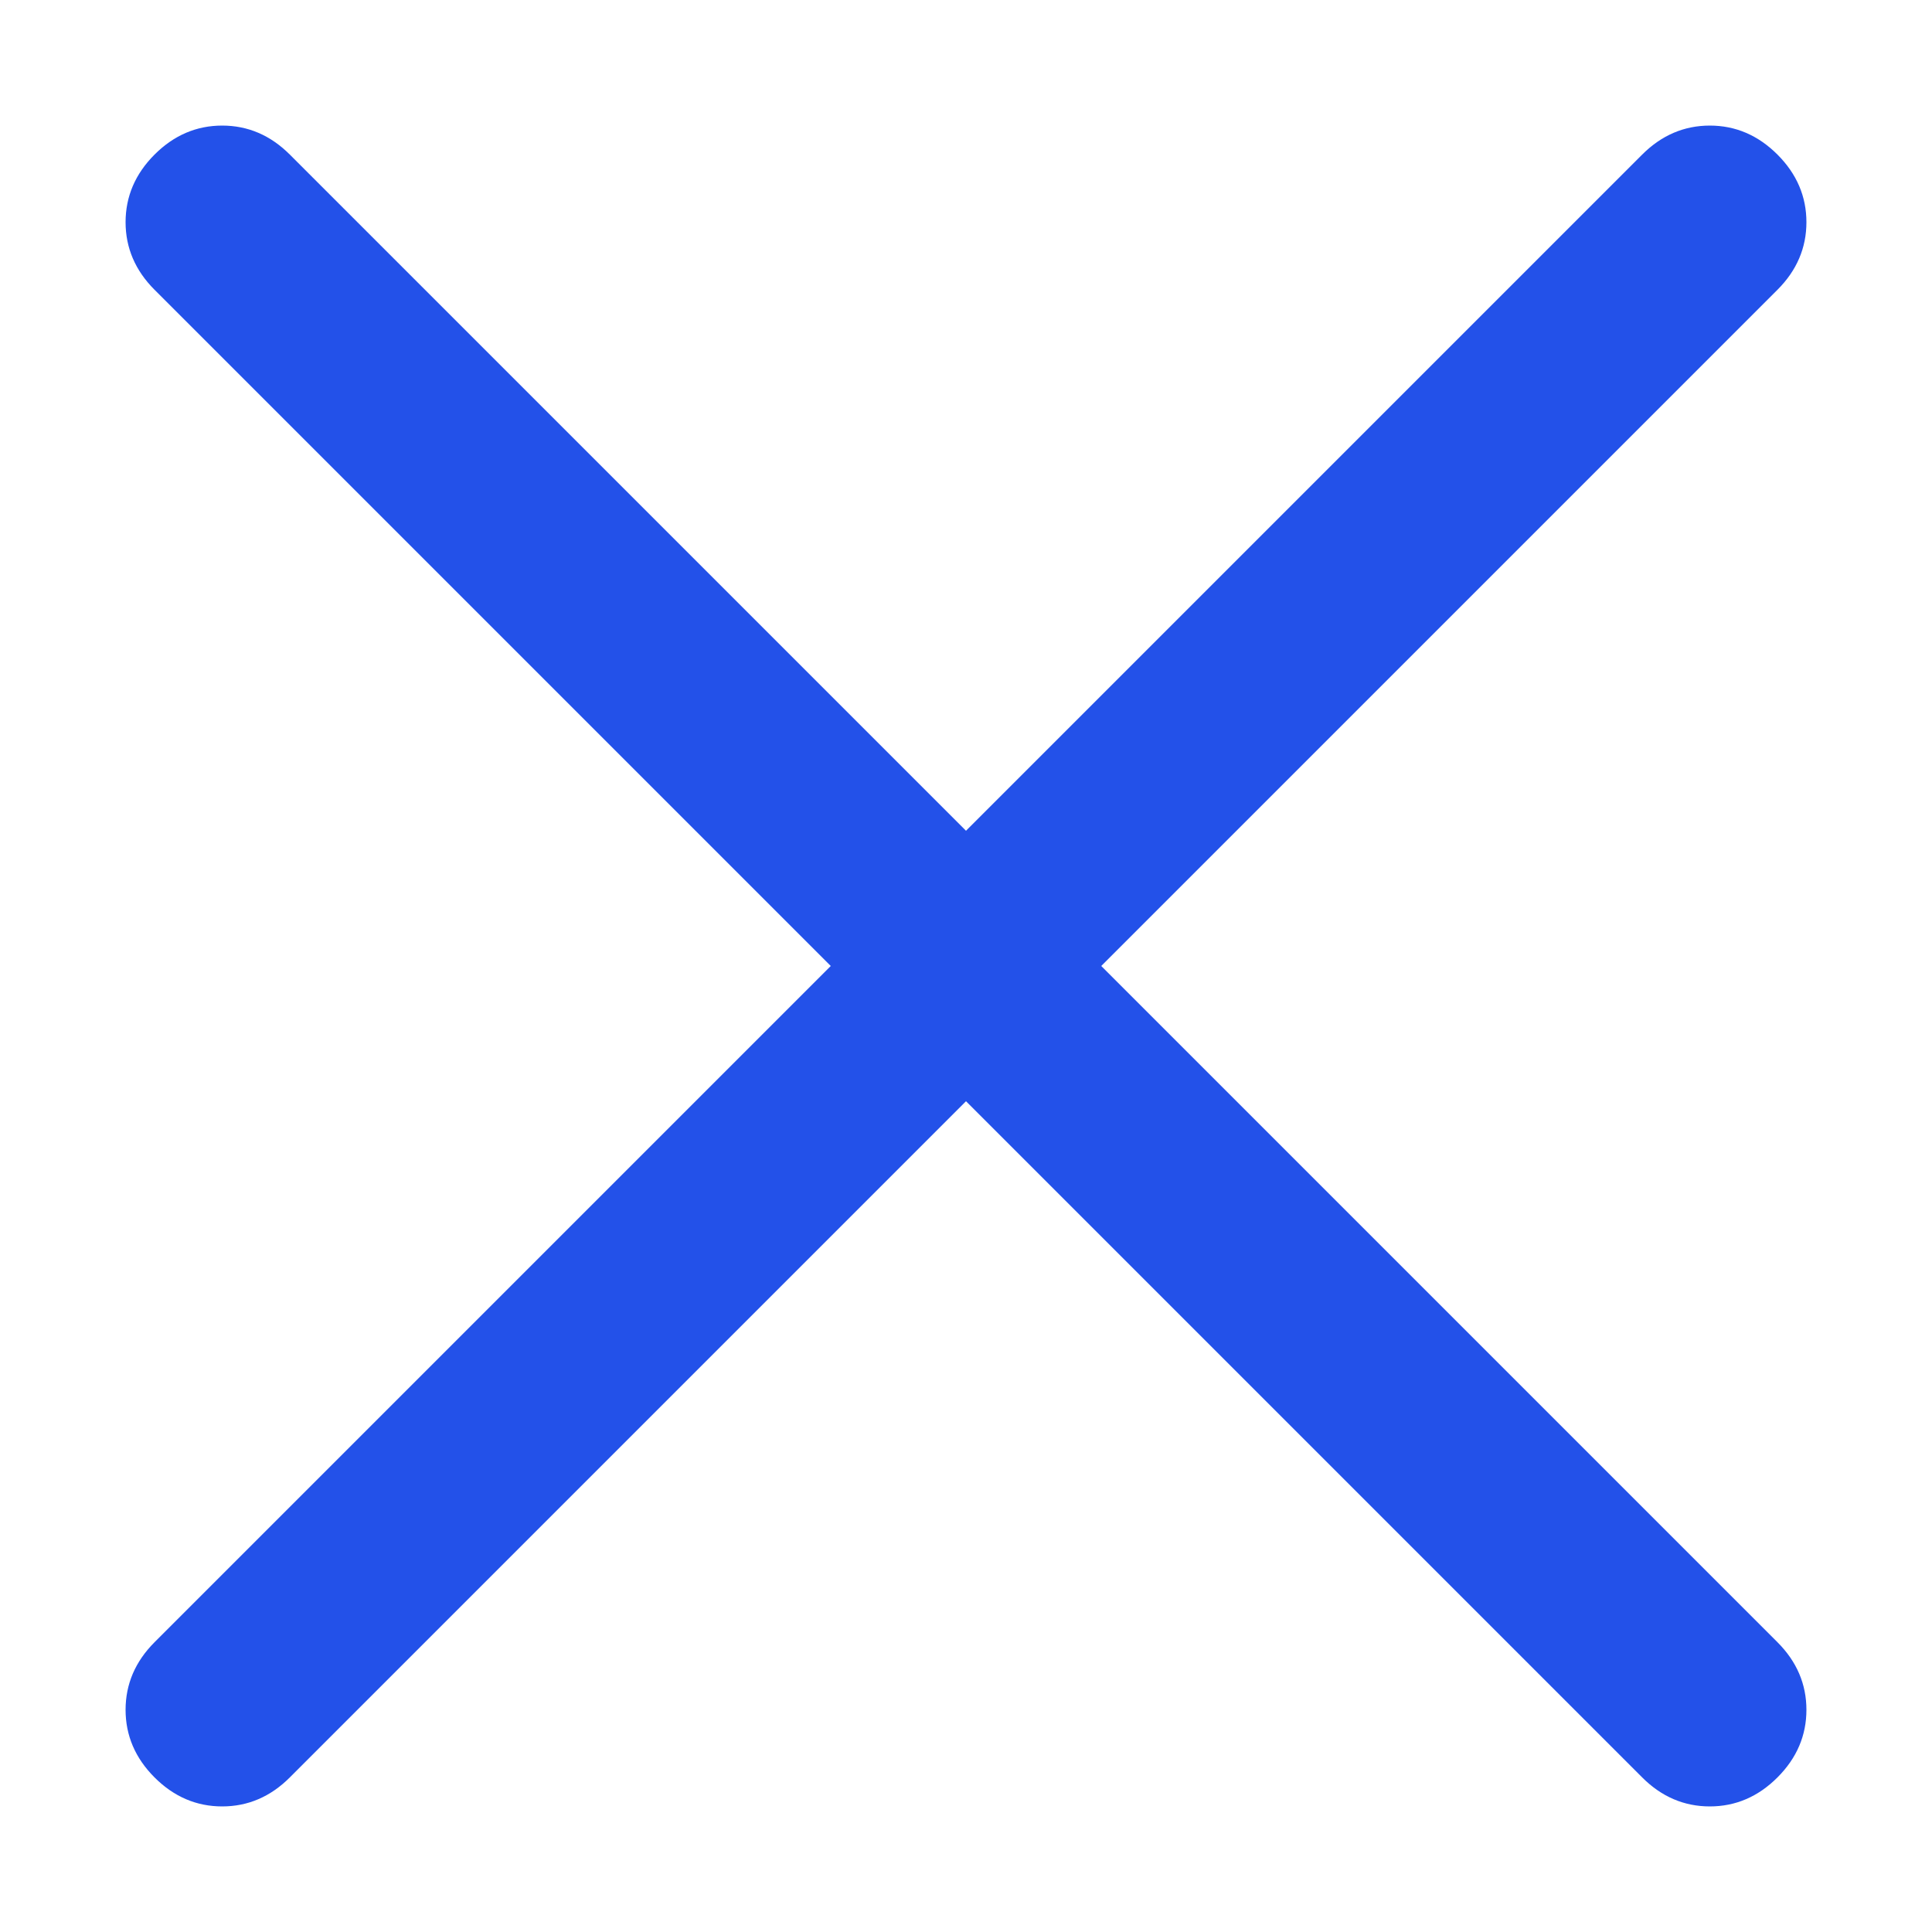
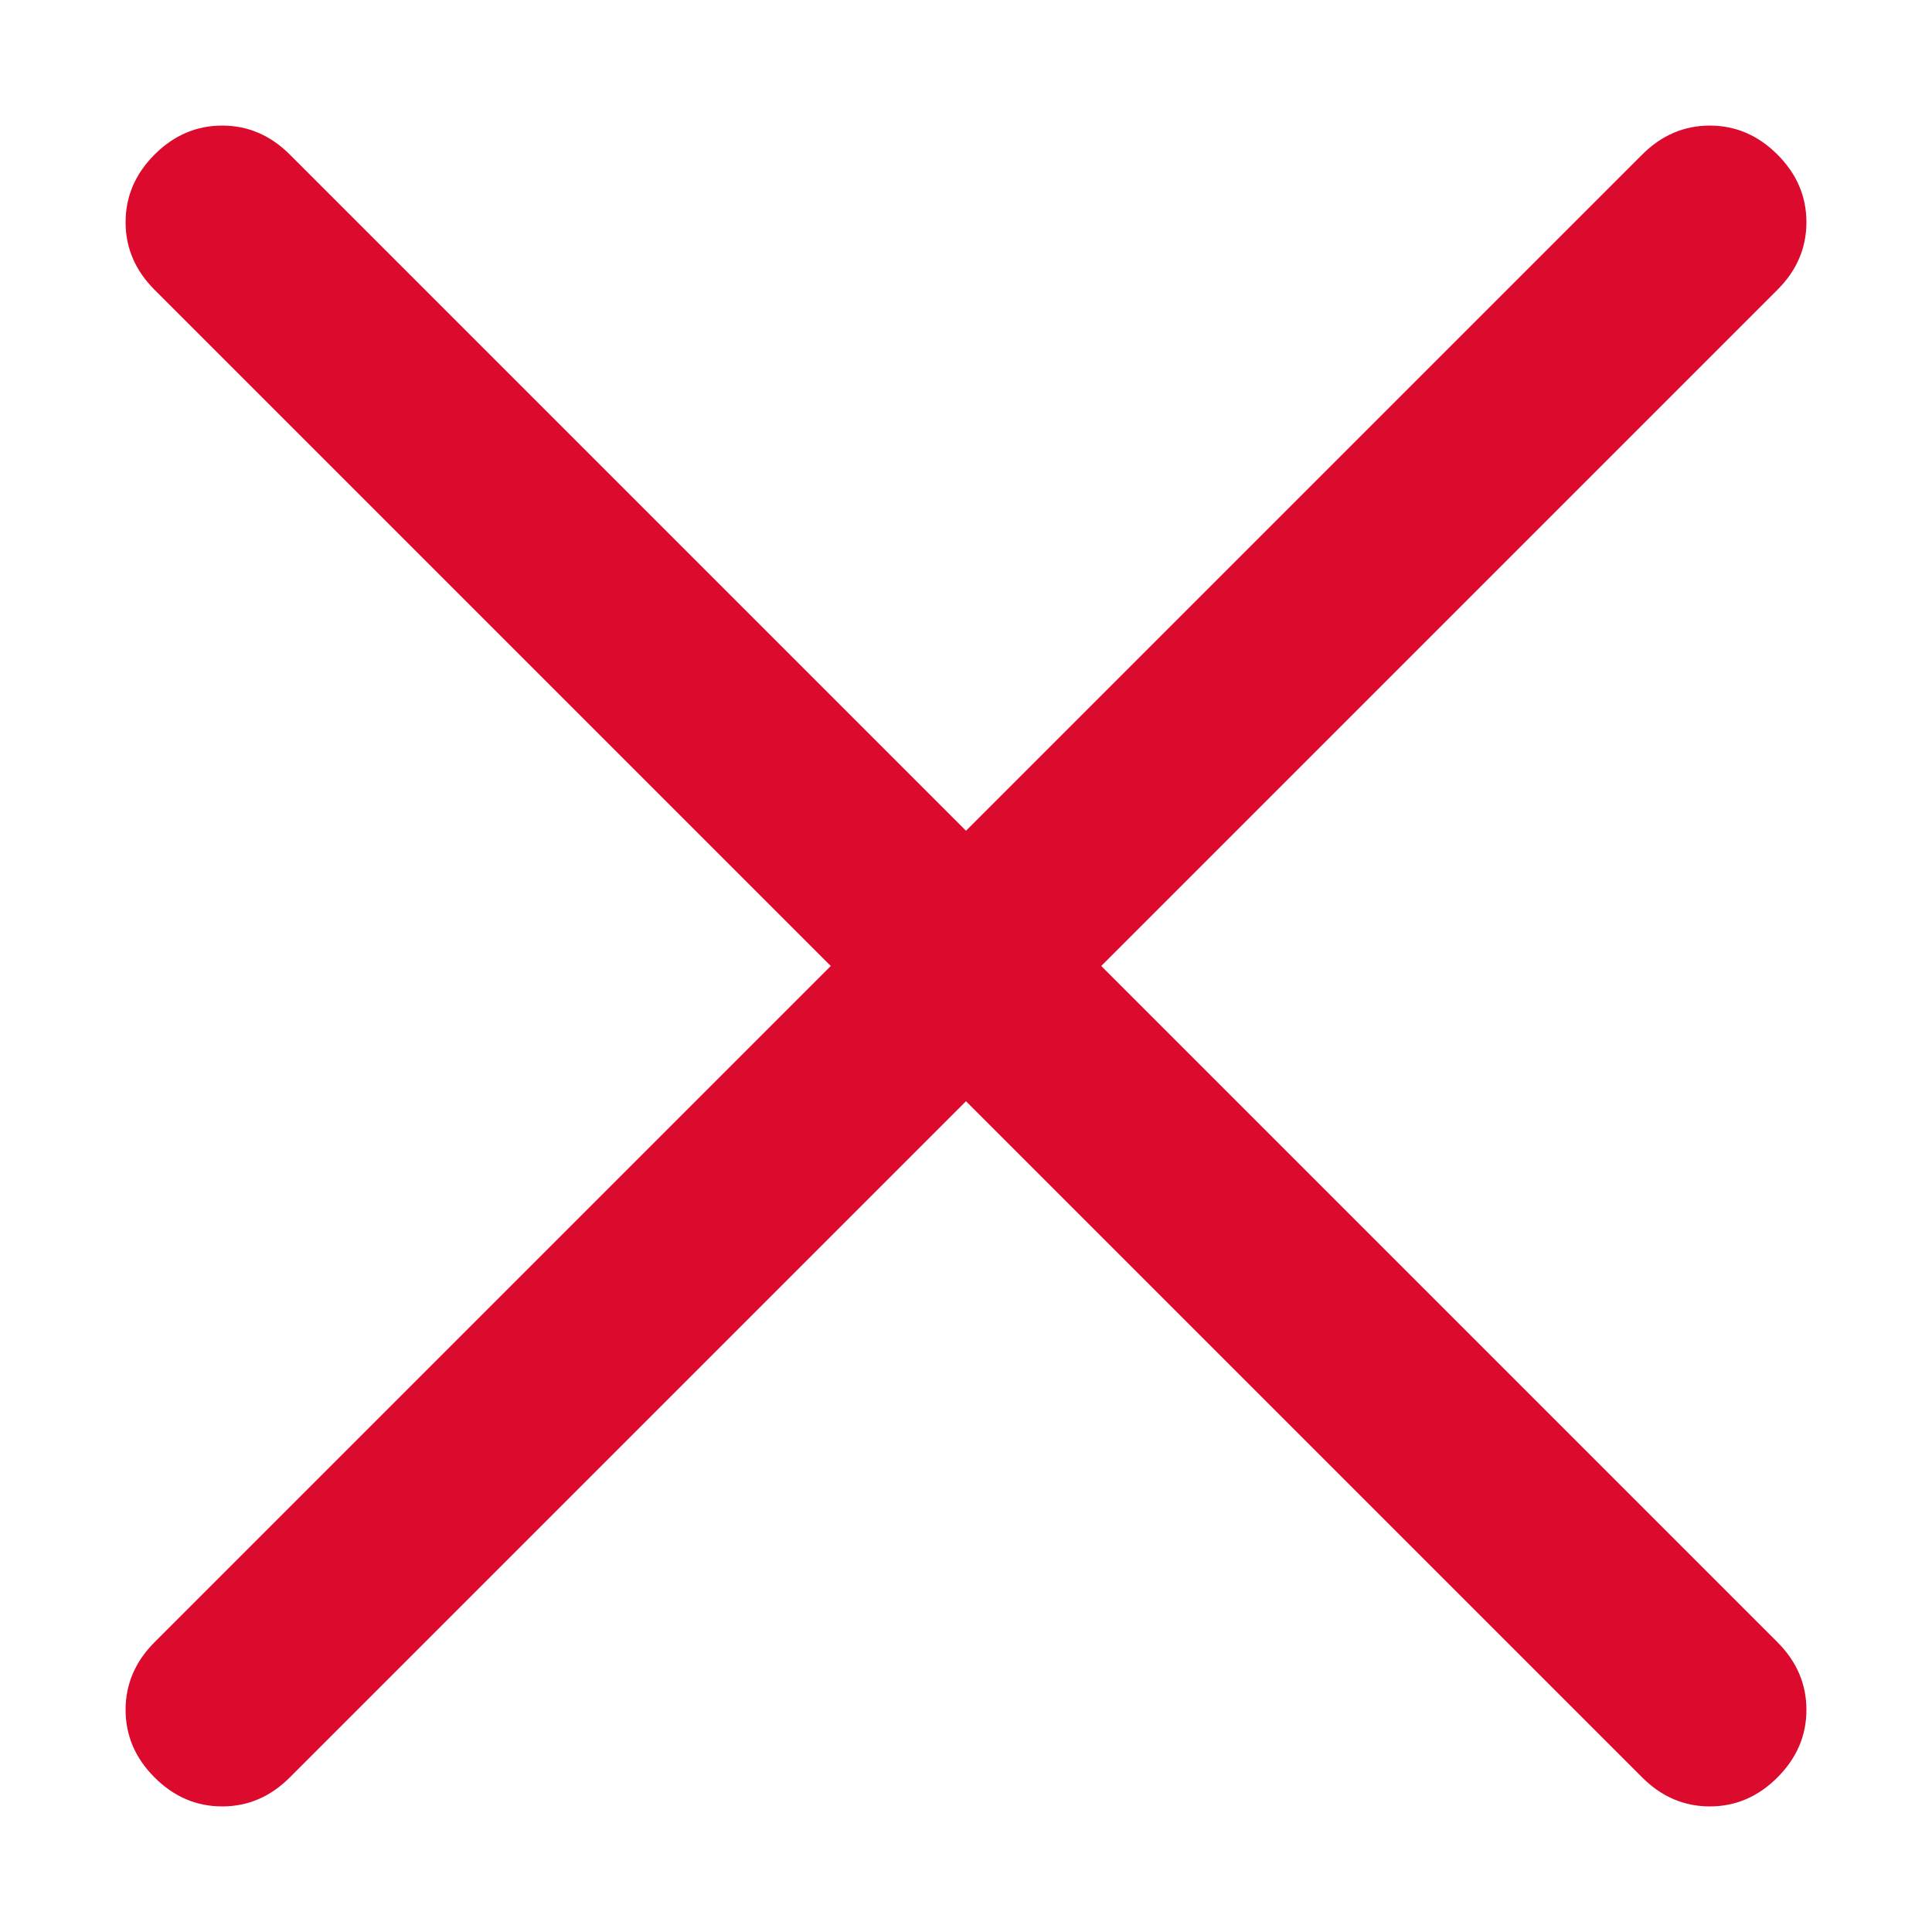
<svg xmlns="http://www.w3.org/2000/svg" width="10" height="10" viewBox="0 0 10 10" fill="none">
-   <path d="M5 5.7L1.5 9.2C1.4 9.3 1.283 9.35 1.15 9.35C1.017 9.35 0.9 9.3 0.8 9.2C0.7 9.1 0.65 8.983 0.65 8.85C0.65 8.717 0.7 8.6 0.8 8.5L4.3 5L0.8 1.5C0.7 1.4 0.65 1.283 0.65 1.15C0.65 1.017 0.7 0.9 0.8 0.8C0.9 0.7 1.017 0.65 1.15 0.65C1.283 0.65 1.4 0.7 1.5 0.8L5 4.3L8.5 0.8C8.6 0.7 8.717 0.65 8.85 0.65C8.983 0.65 9.1 0.7 9.2 0.8C9.3 0.9 9.35 1.017 9.35 1.15C9.35 1.283 9.3 1.4 9.2 1.5L5.7 5L9.2 8.5C9.3 8.6 9.35 8.717 9.35 8.85C9.35 8.983 9.3 9.1 9.2 9.2C9.1 9.3 8.983 9.35 8.85 9.35C8.717 9.35 8.6 9.3 8.5 9.2L5 5.7Z" fill="#2351e9" />
+   <path d="M5 5.7L1.5 9.2C1.4 9.3 1.283 9.35 1.15 9.35C1.017 9.35 0.9 9.3 0.8 9.2C0.7 9.1 0.65 8.983 0.65 8.85C0.65 8.717 0.7 8.6 0.8 8.5L4.3 5L0.8 1.5C0.7 1.4 0.65 1.283 0.65 1.15C0.65 1.017 0.7 0.9 0.8 0.8C0.9 0.7 1.017 0.65 1.15 0.65C1.283 0.65 1.4 0.7 1.5 0.8L5 4.3L8.5 0.8C8.6 0.7 8.717 0.65 8.85 0.65C8.983 0.65 9.1 0.7 9.2 0.8C9.3 0.9 9.35 1.017 9.35 1.15C9.35 1.283 9.3 1.4 9.2 1.5L5.7 5L9.2 8.5C9.3 8.6 9.35 8.717 9.35 8.85C9.35 8.983 9.3 9.1 9.2 9.2C9.1 9.3 8.983 9.35 8.85 9.35C8.717 9.35 8.6 9.3 8.5 9.2L5 5.7Z" fill="#DC0A2D" />
</svg>
